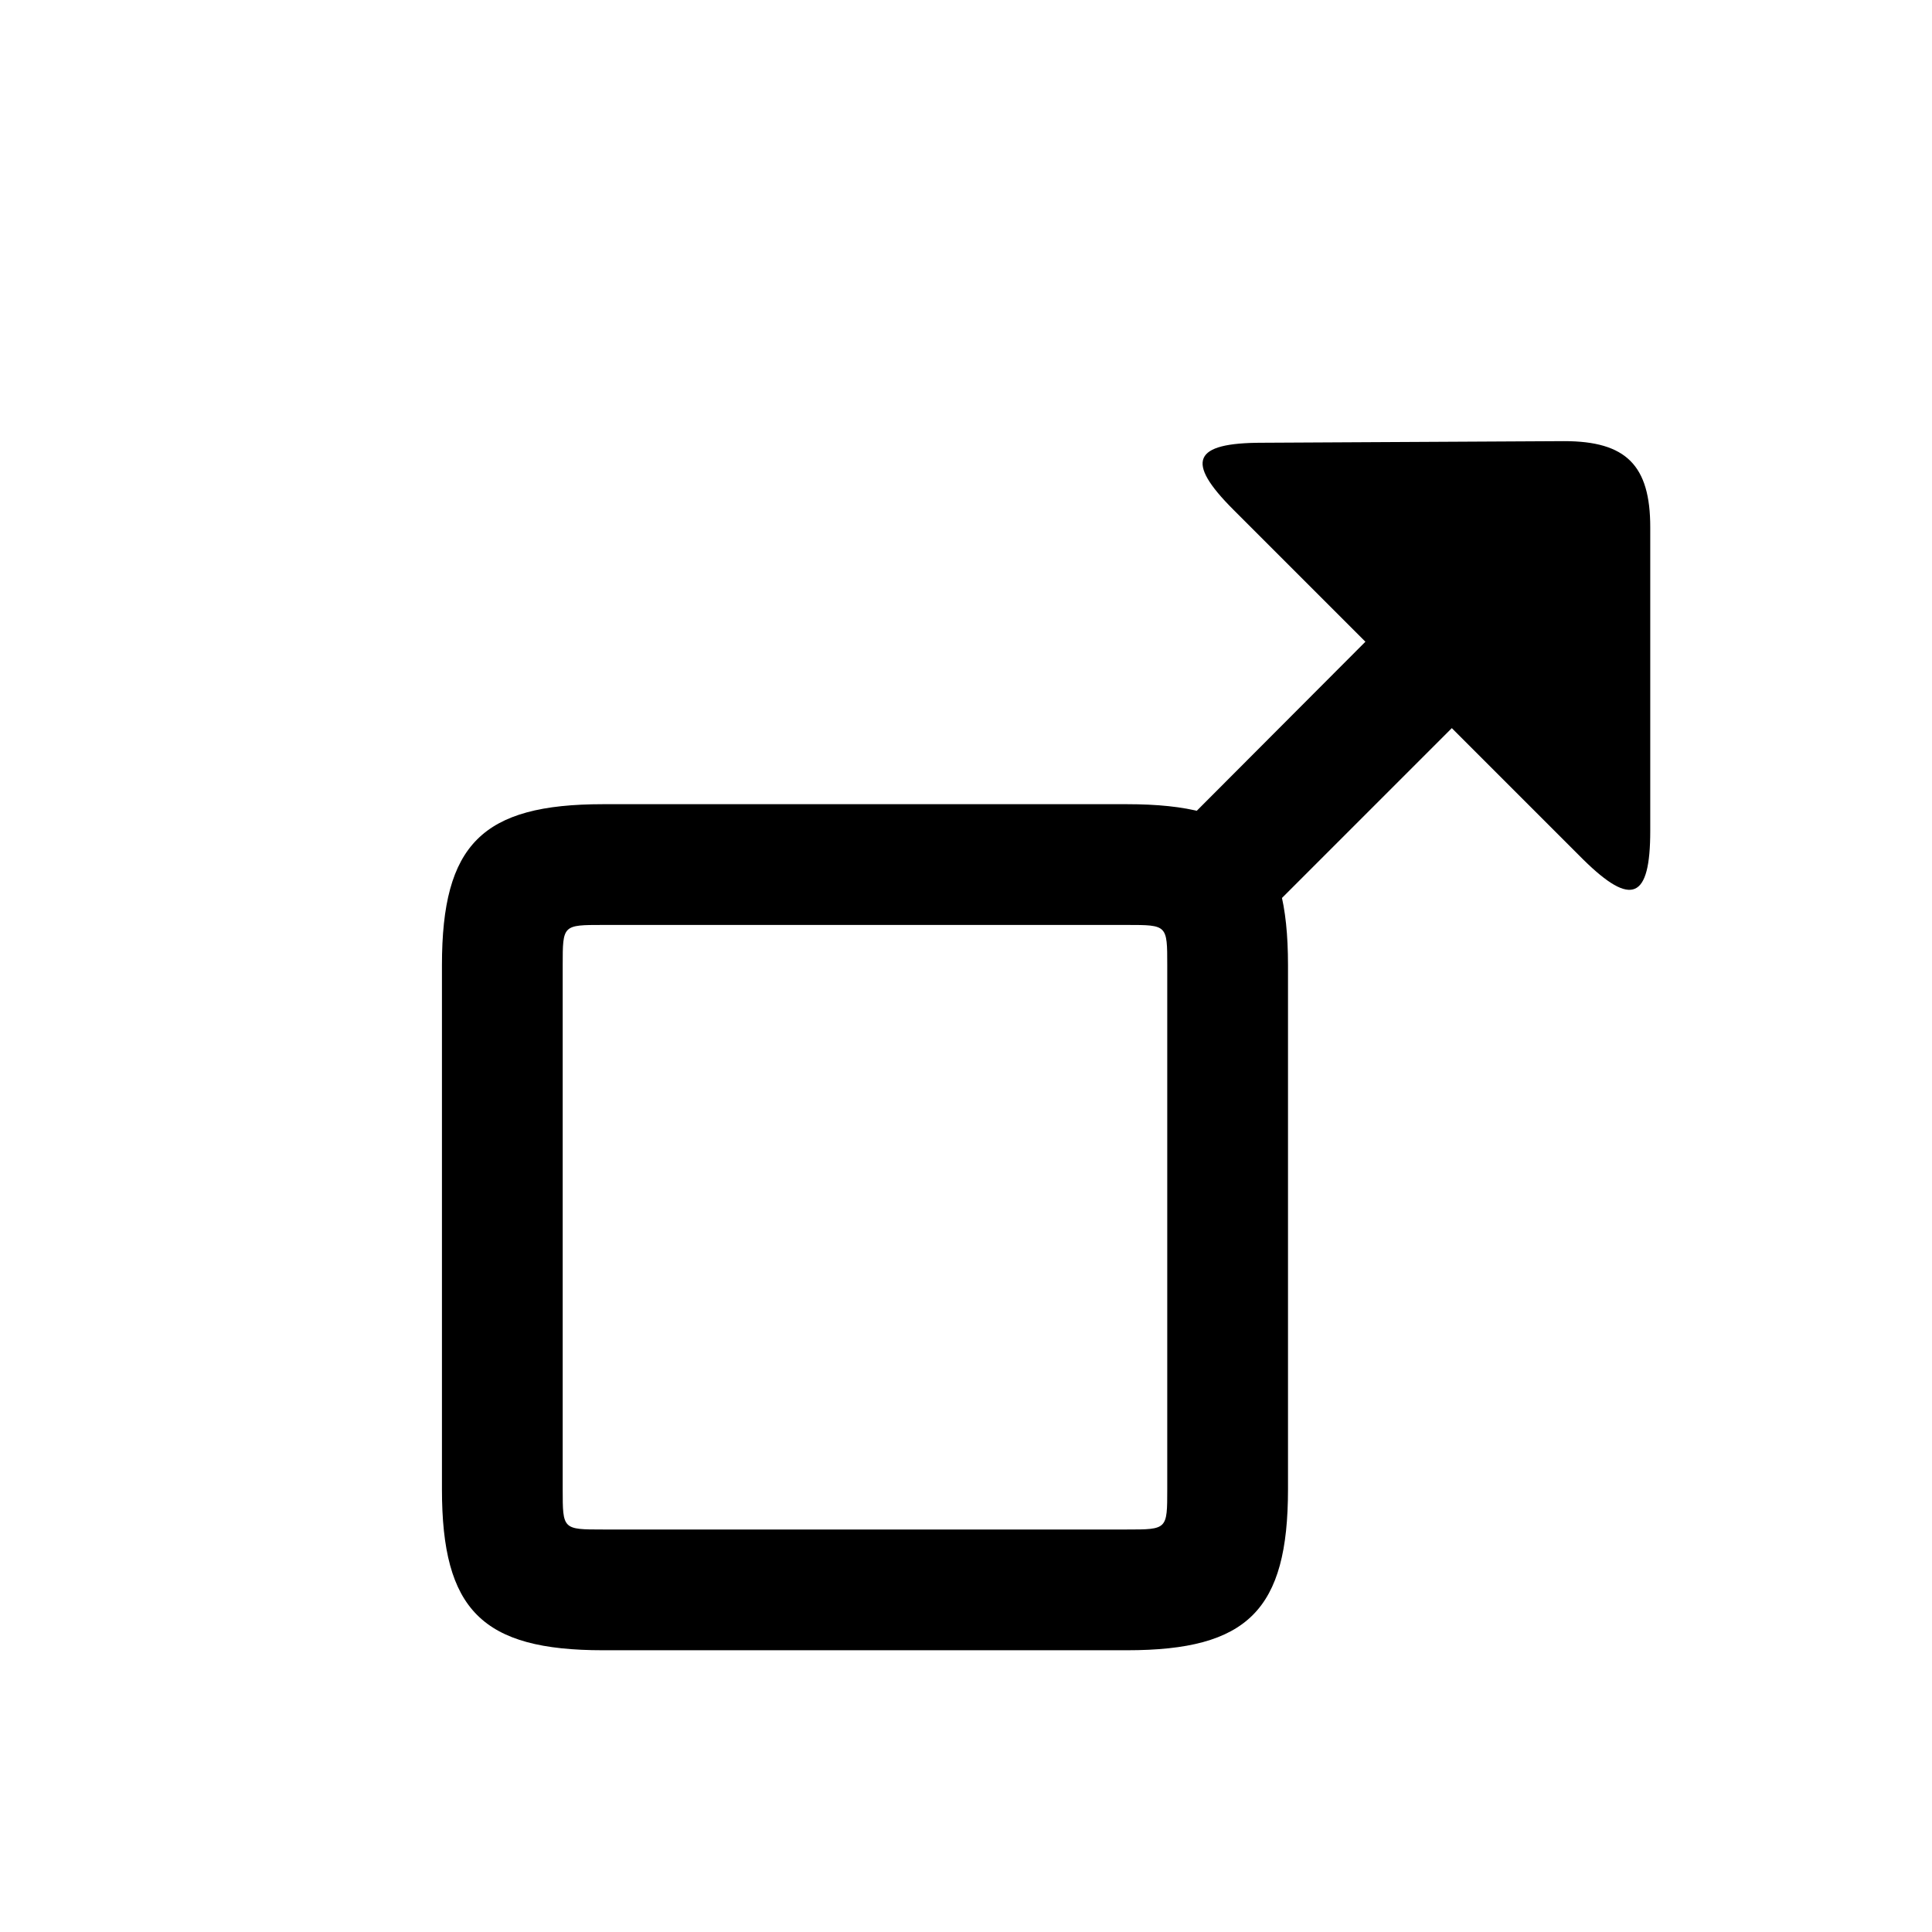
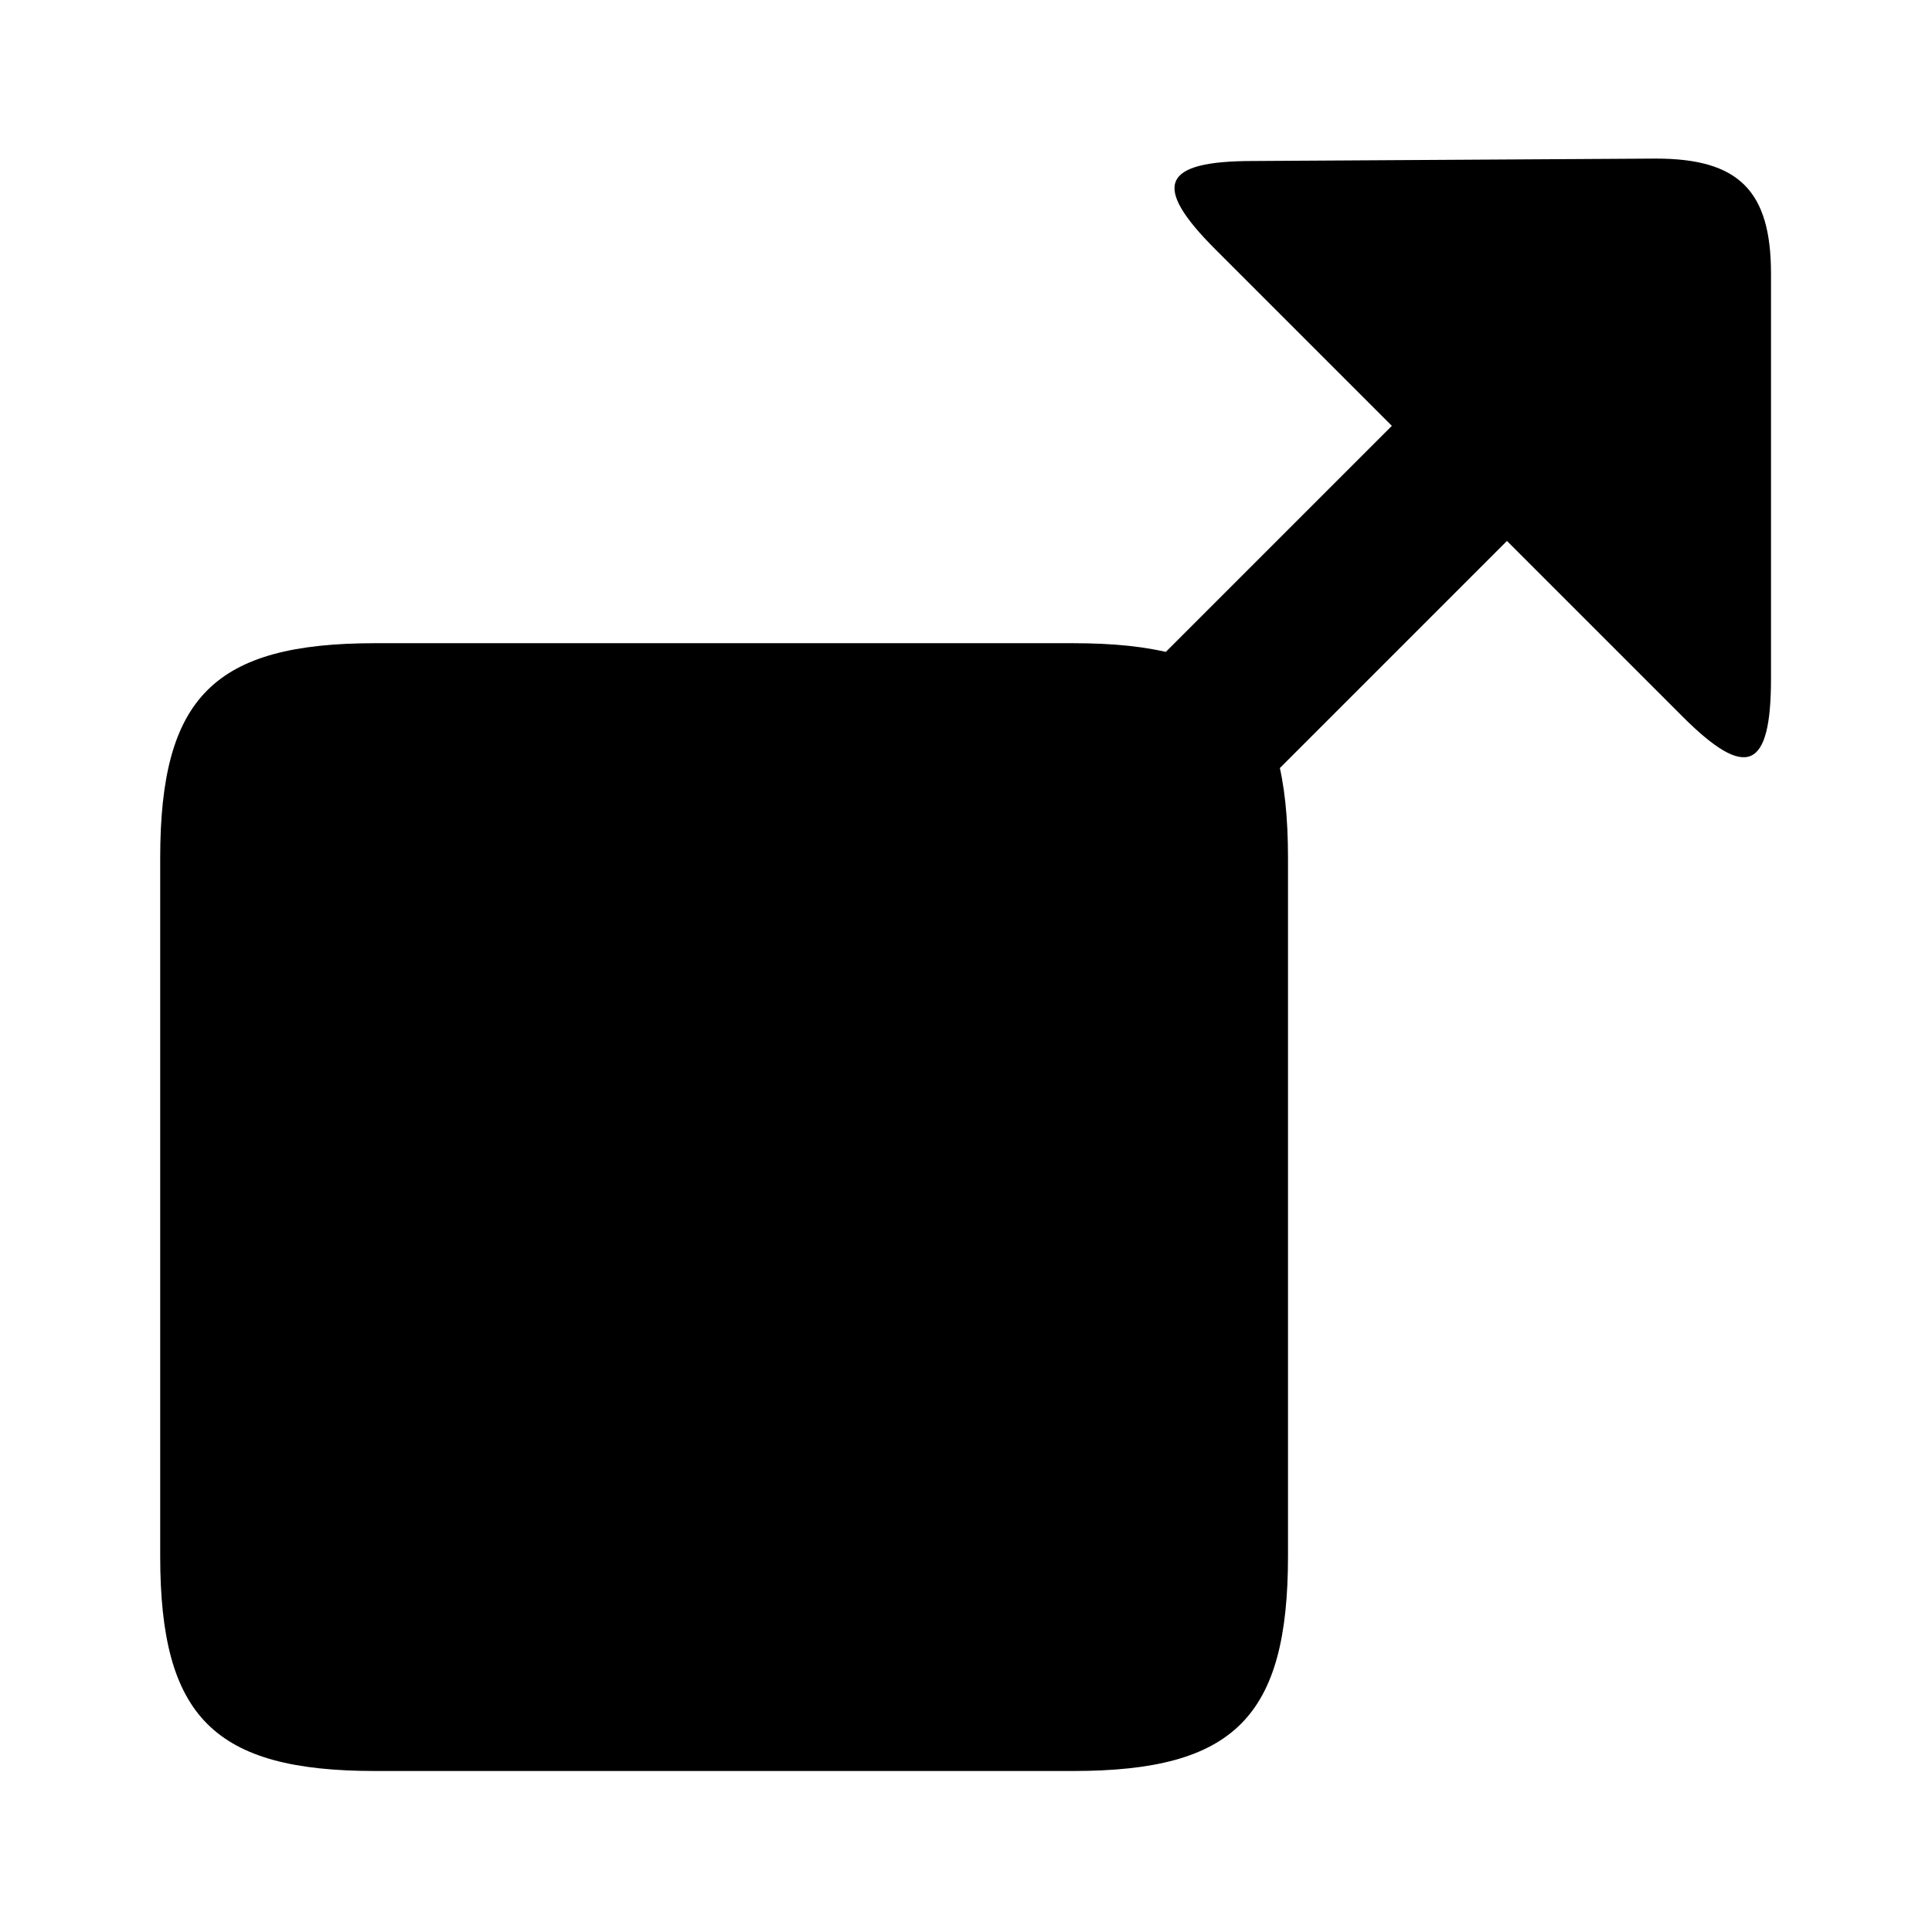
- <svg xmlns="http://www.w3.org/2000/svg" viewBox="0 0 24 24" fill="currentColor">
-   <path d="M19.5,7.58L15.28,11.8L14.21,10.73L18.43,6.5ZM19.43,5.48C20.2,5.48,20.5,5.78,20.5,6.55L20.5,10.32C20.5,11.17,20.27,11.27,19.67,10.68L15.32,6.33C14.72,5.73,14.82,5.5,15.68,5.5ZM14,19C14.5,19,14.5,19,14.5,18.5L14.5,11.99C14.5,11.49,14.5,11.49,14,11.49L7.49,11.49C6.99,11.49,6.99,11.49,6.99,11.99L6.99,18.5C6.99,19,6.99,19,7.49,19ZM7.49,20.5C5.99,20.5,5.49,20,5.49,18.5L5.49,11.99C5.49,10.49,5.99,9.99,7.49,9.99L14,9.99C15.5,9.99,16,10.49,16,11.99L16,18.5C16,20,15.5,20.5,14,20.5Z" />
+ <svg xmlns="http://www.w3.org/2000/svg" viewBox="0 0 24 24">
+   <path d="M20.67,4.77L15.04,10.4L13.61,8.97L19.24,3.34Z" fill="currentColor" />
+   <path d="M20.57,1.97C21.6,1.97,22,2.37,22,3.4L22,8.43C22,9.56,21.7,9.7,20.9,8.9L15.1,3.1C14.3,2.3,14.43,2,15.57,2Z" fill="currentColor" />
+   <path d="M13.33,20C14,20,14,20,14,19.33L14,10.66C14,9.99,14,9.99,13.33,9.99L4.66,9.99C3.99,9.99,3.99,9.99,3.99,10.66L3.99,19.33C3.99,20,3.99,20,4.66,20Z" fill="currentColor" />
+   <path d="M4.66,22C2.66,22,1.99,21.33,1.99,19.33L1.99,10.66C1.99,8.66,2.66,7.99,4.66,7.99L13.33,7.99C15.33,7.99,16,8.66,16,10.66L16,19.33C16,21.33,15.33,22,13.33,22Z" fill="currentColor" />
</svg>
